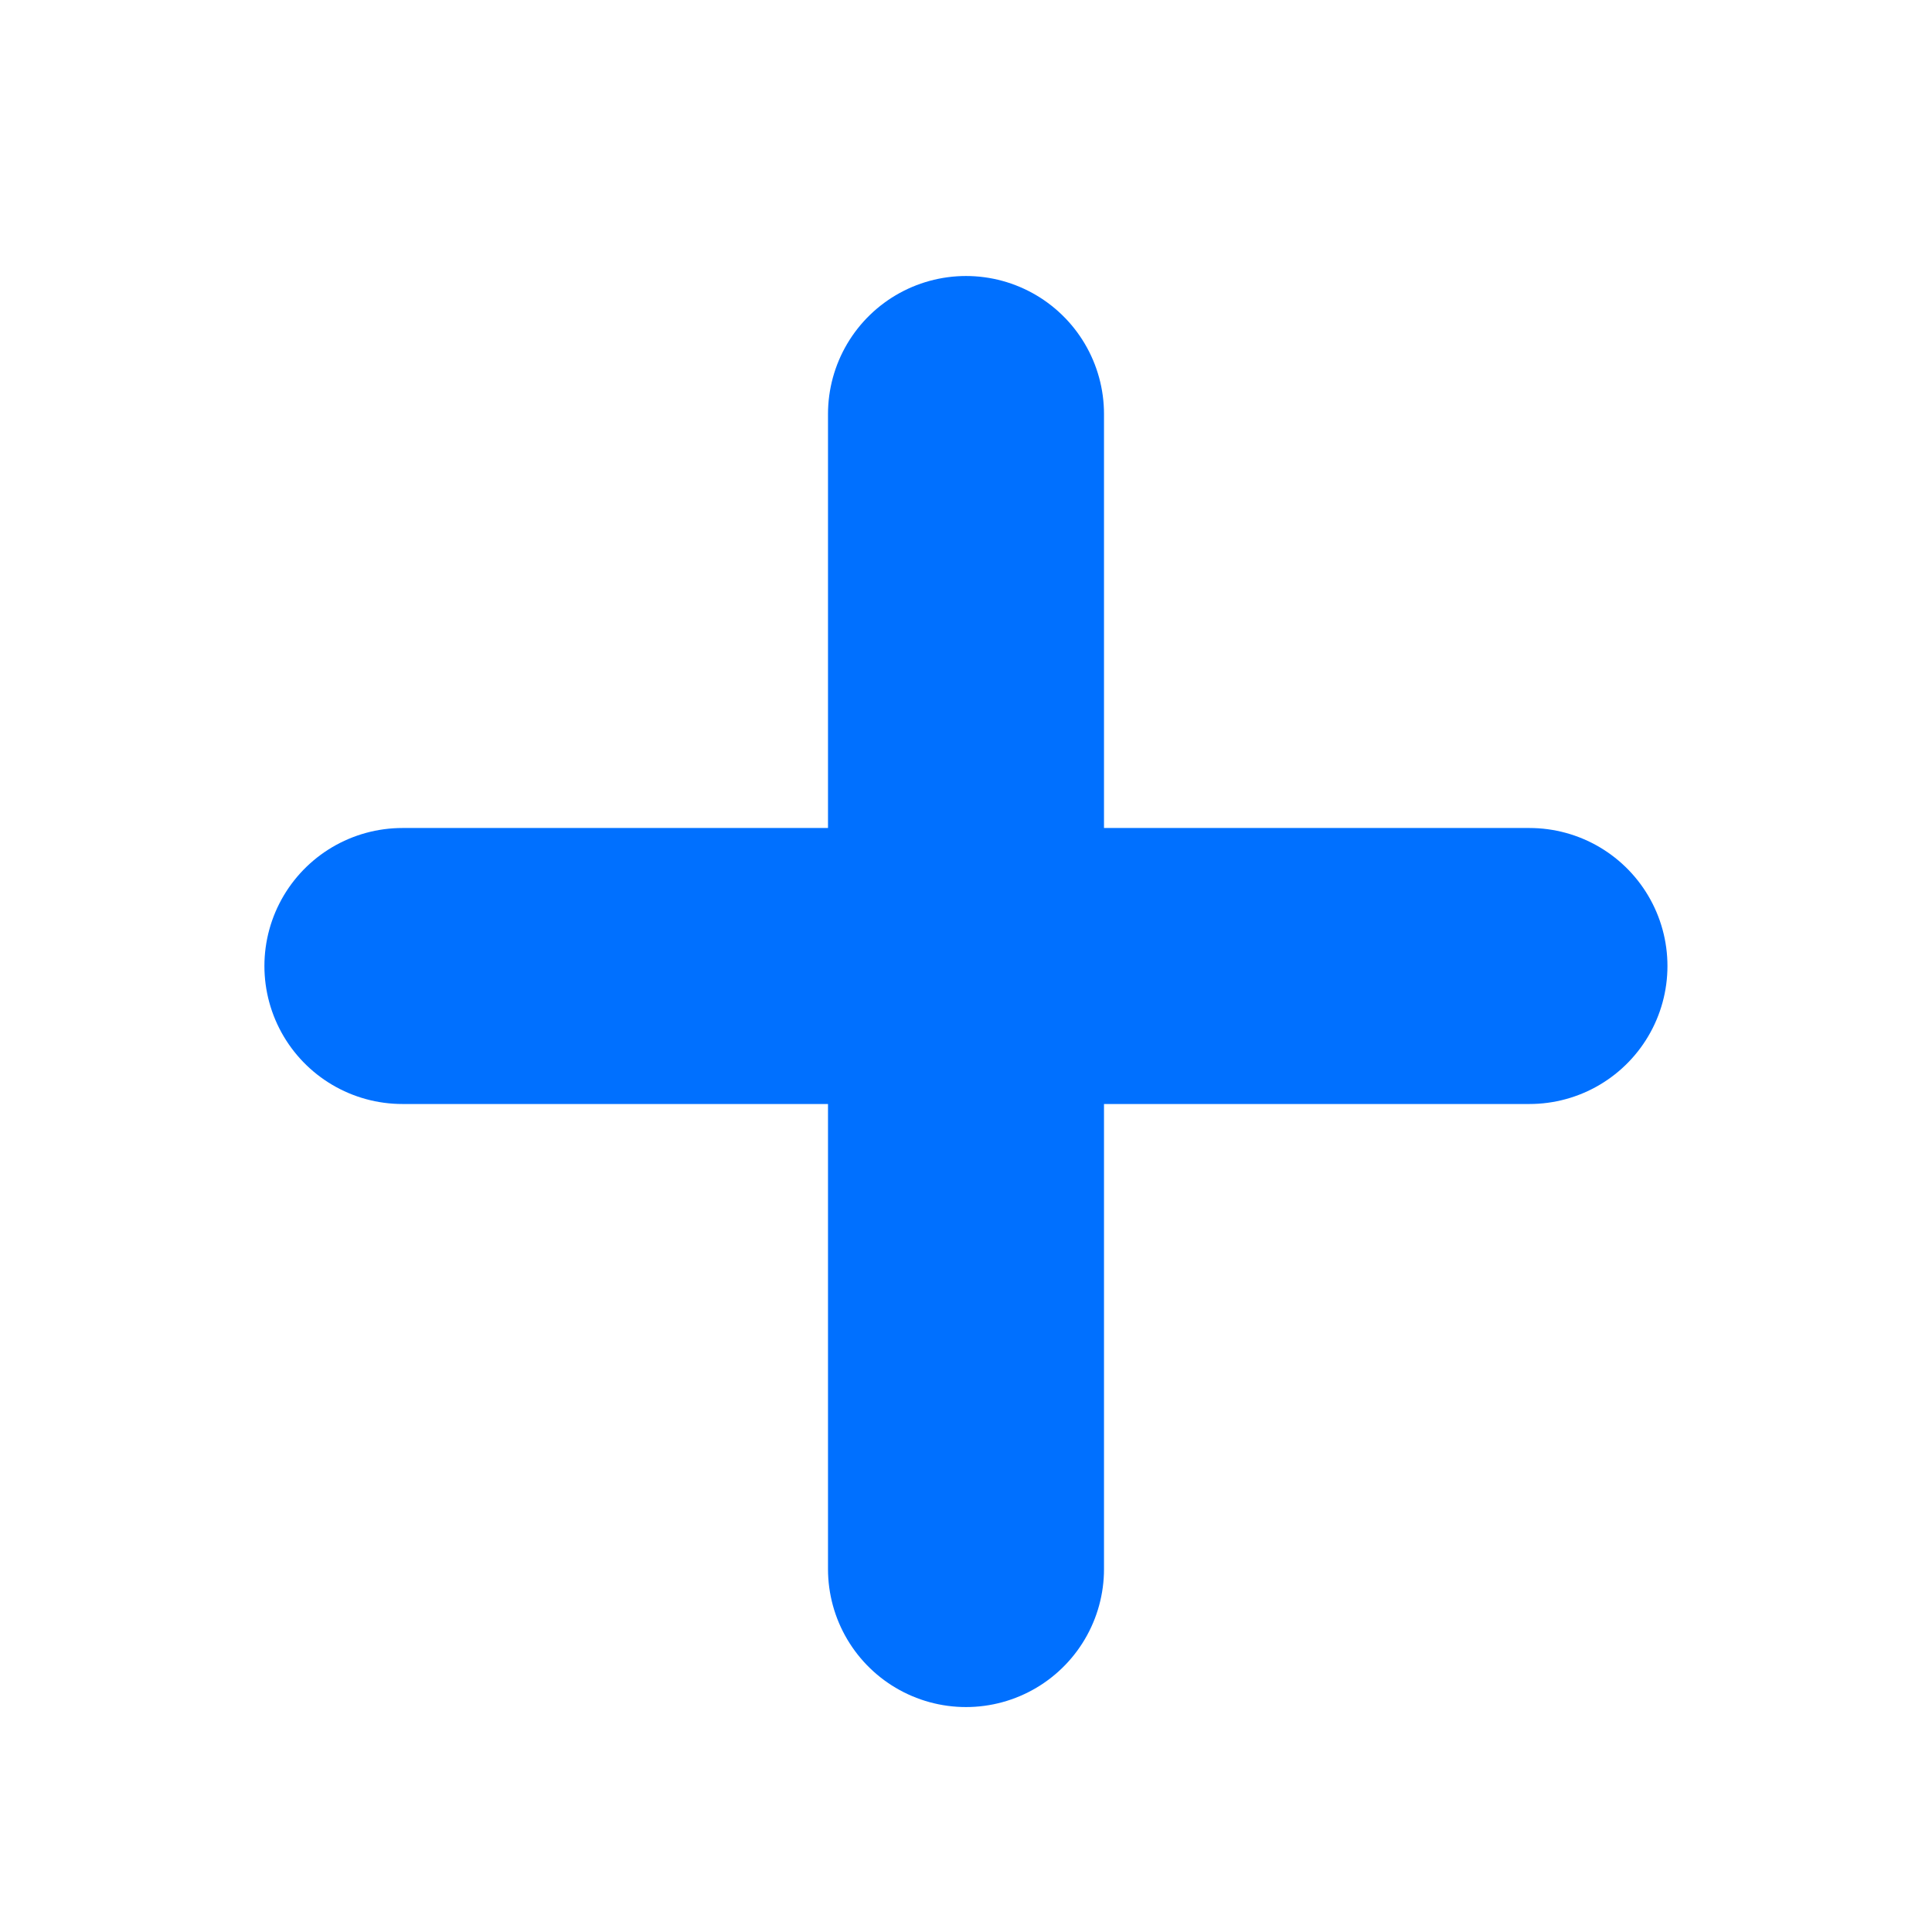
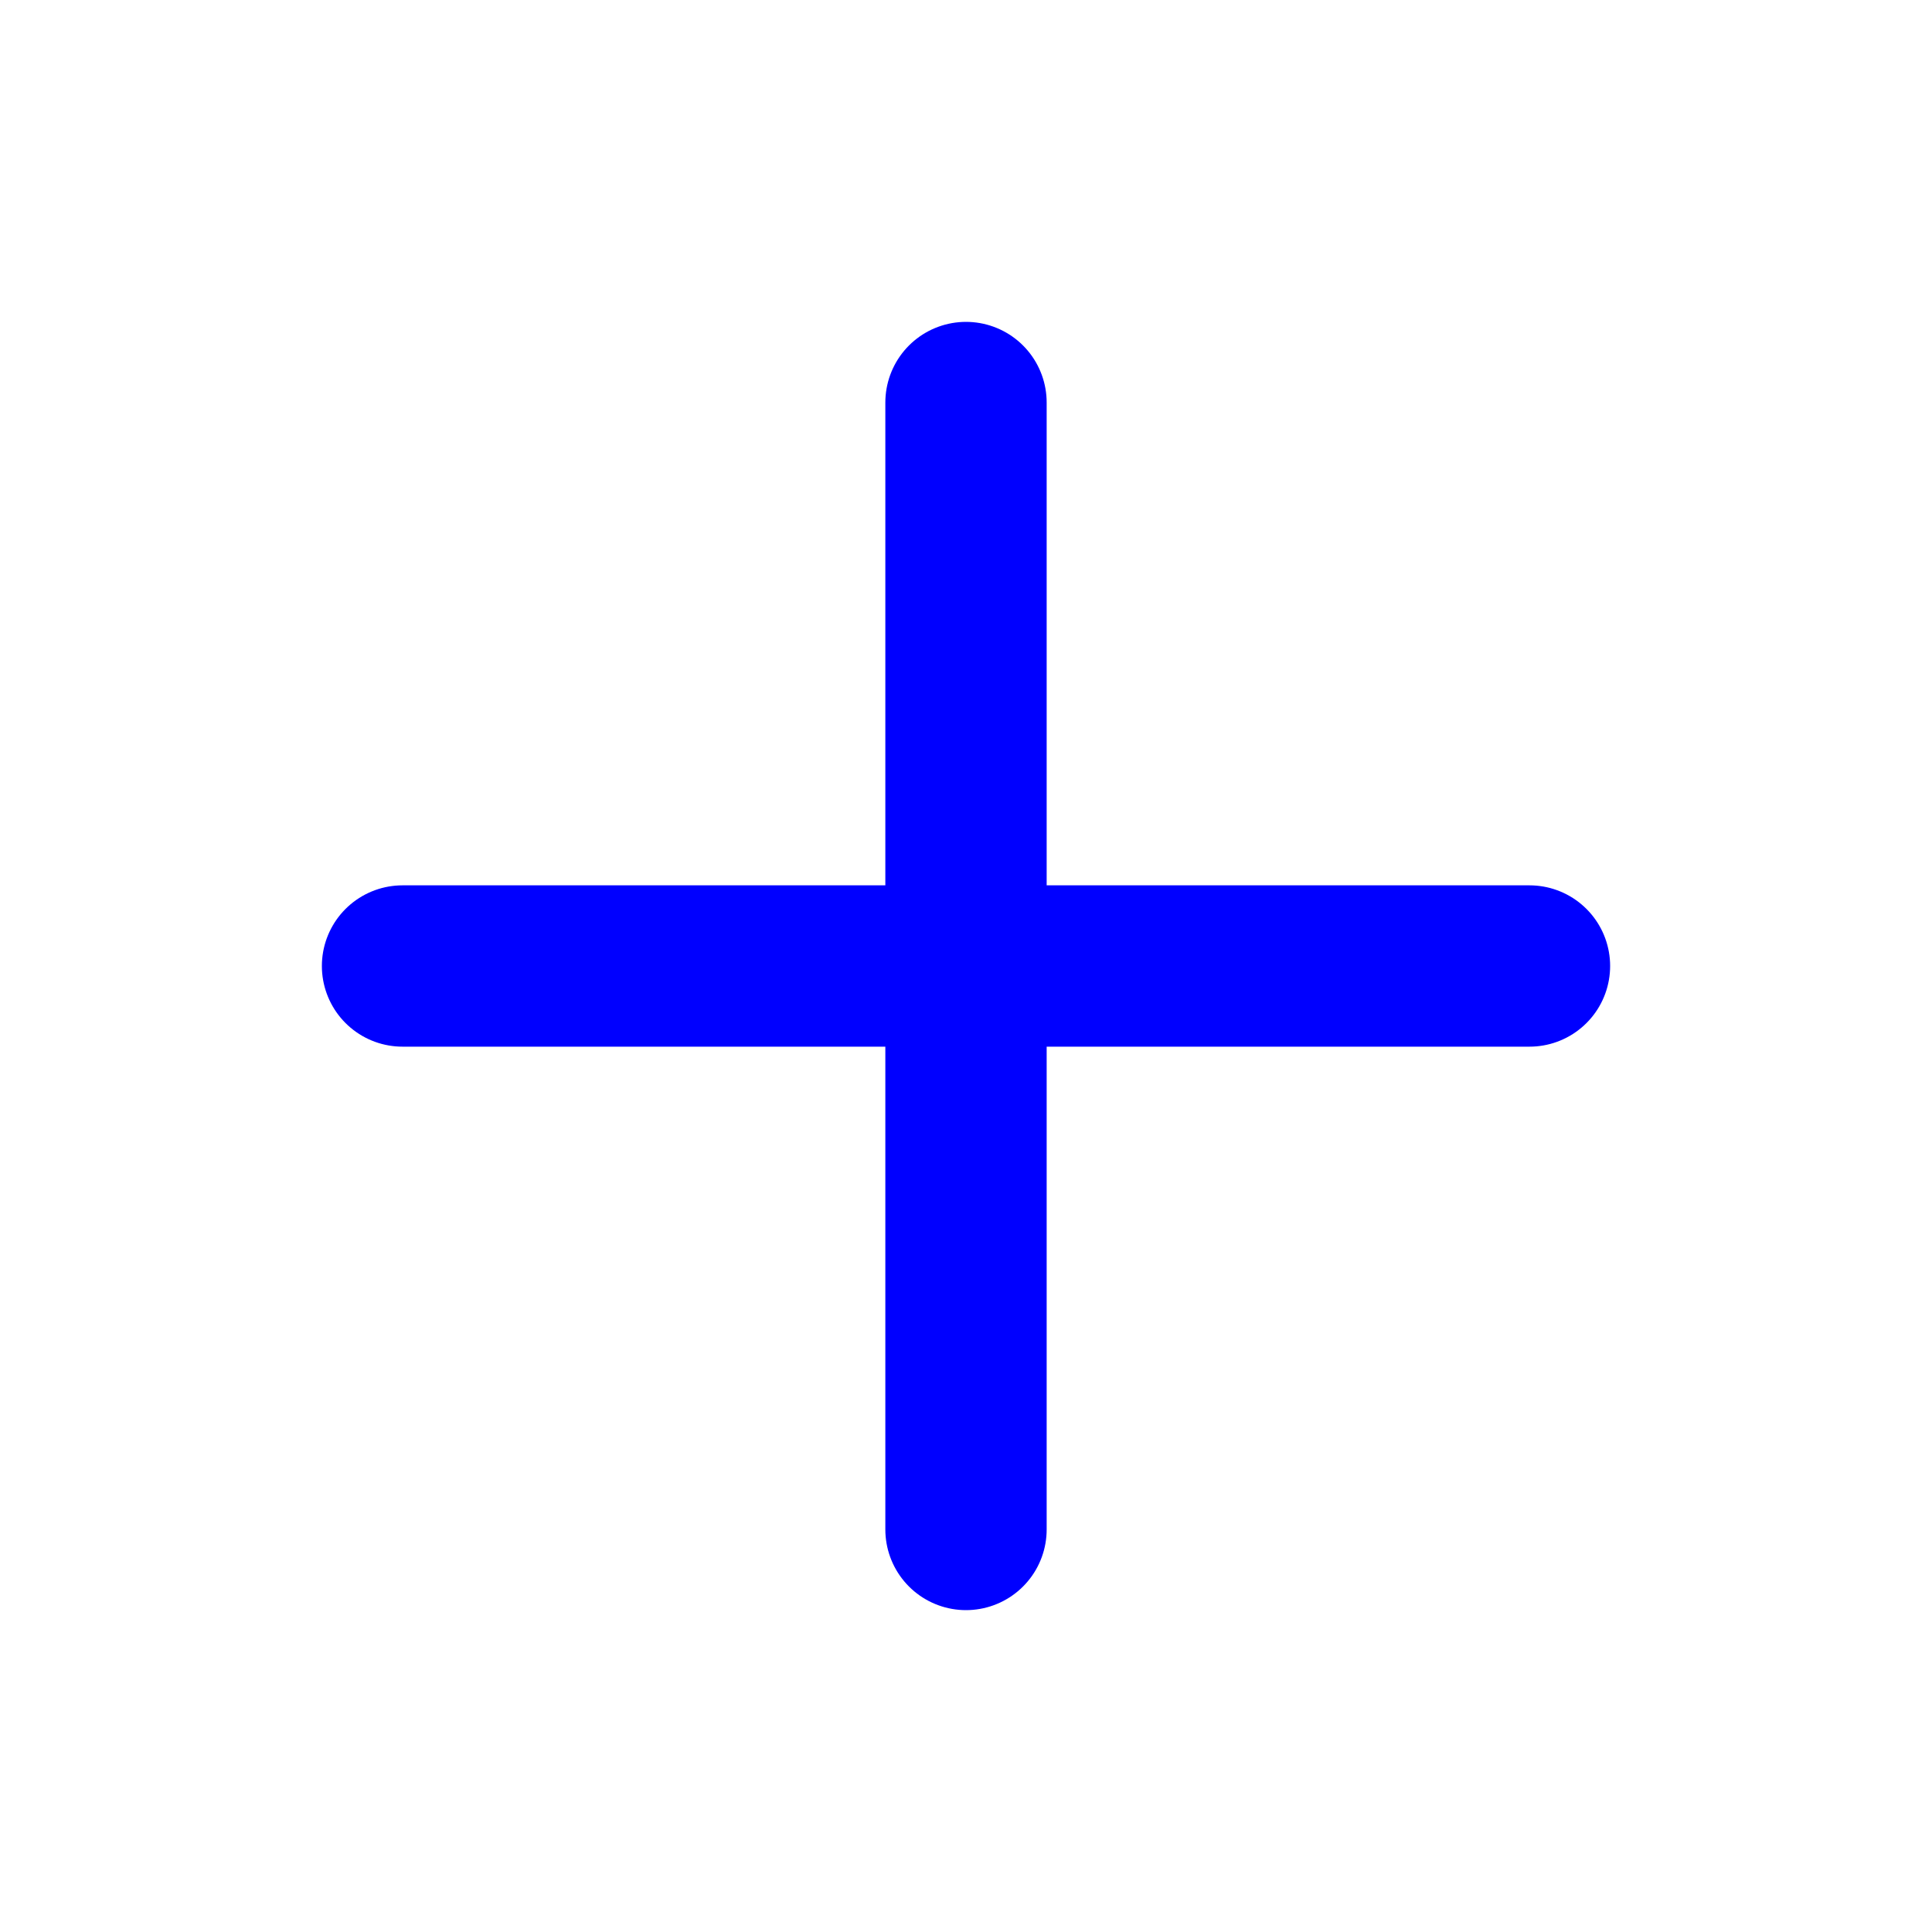
- <svg xmlns="http://www.w3.org/2000/svg" width="14" height="14" viewBox="0 0 14 14" fill="none">
-   <path d="M2.916 7H11.083" stroke="#0070FF" stroke-width="2" stroke-linecap="round" stroke-linejoin="round" />
-   <path d="M7 11.37L7 3" stroke="#0070FF" stroke-width="2" stroke-linecap="round" stroke-linejoin="round" />
+ <svg xmlns="http://www.w3.org/2000/svg" width="20" height="20" viewBox="0 0 20 20" fill="none">
+   <path d="M10 4.167V15.833M4.167 10H15.833" stroke="blue" stroke-width="1.67" stroke-linecap="round" stroke-linejoin="round" />
</svg>
